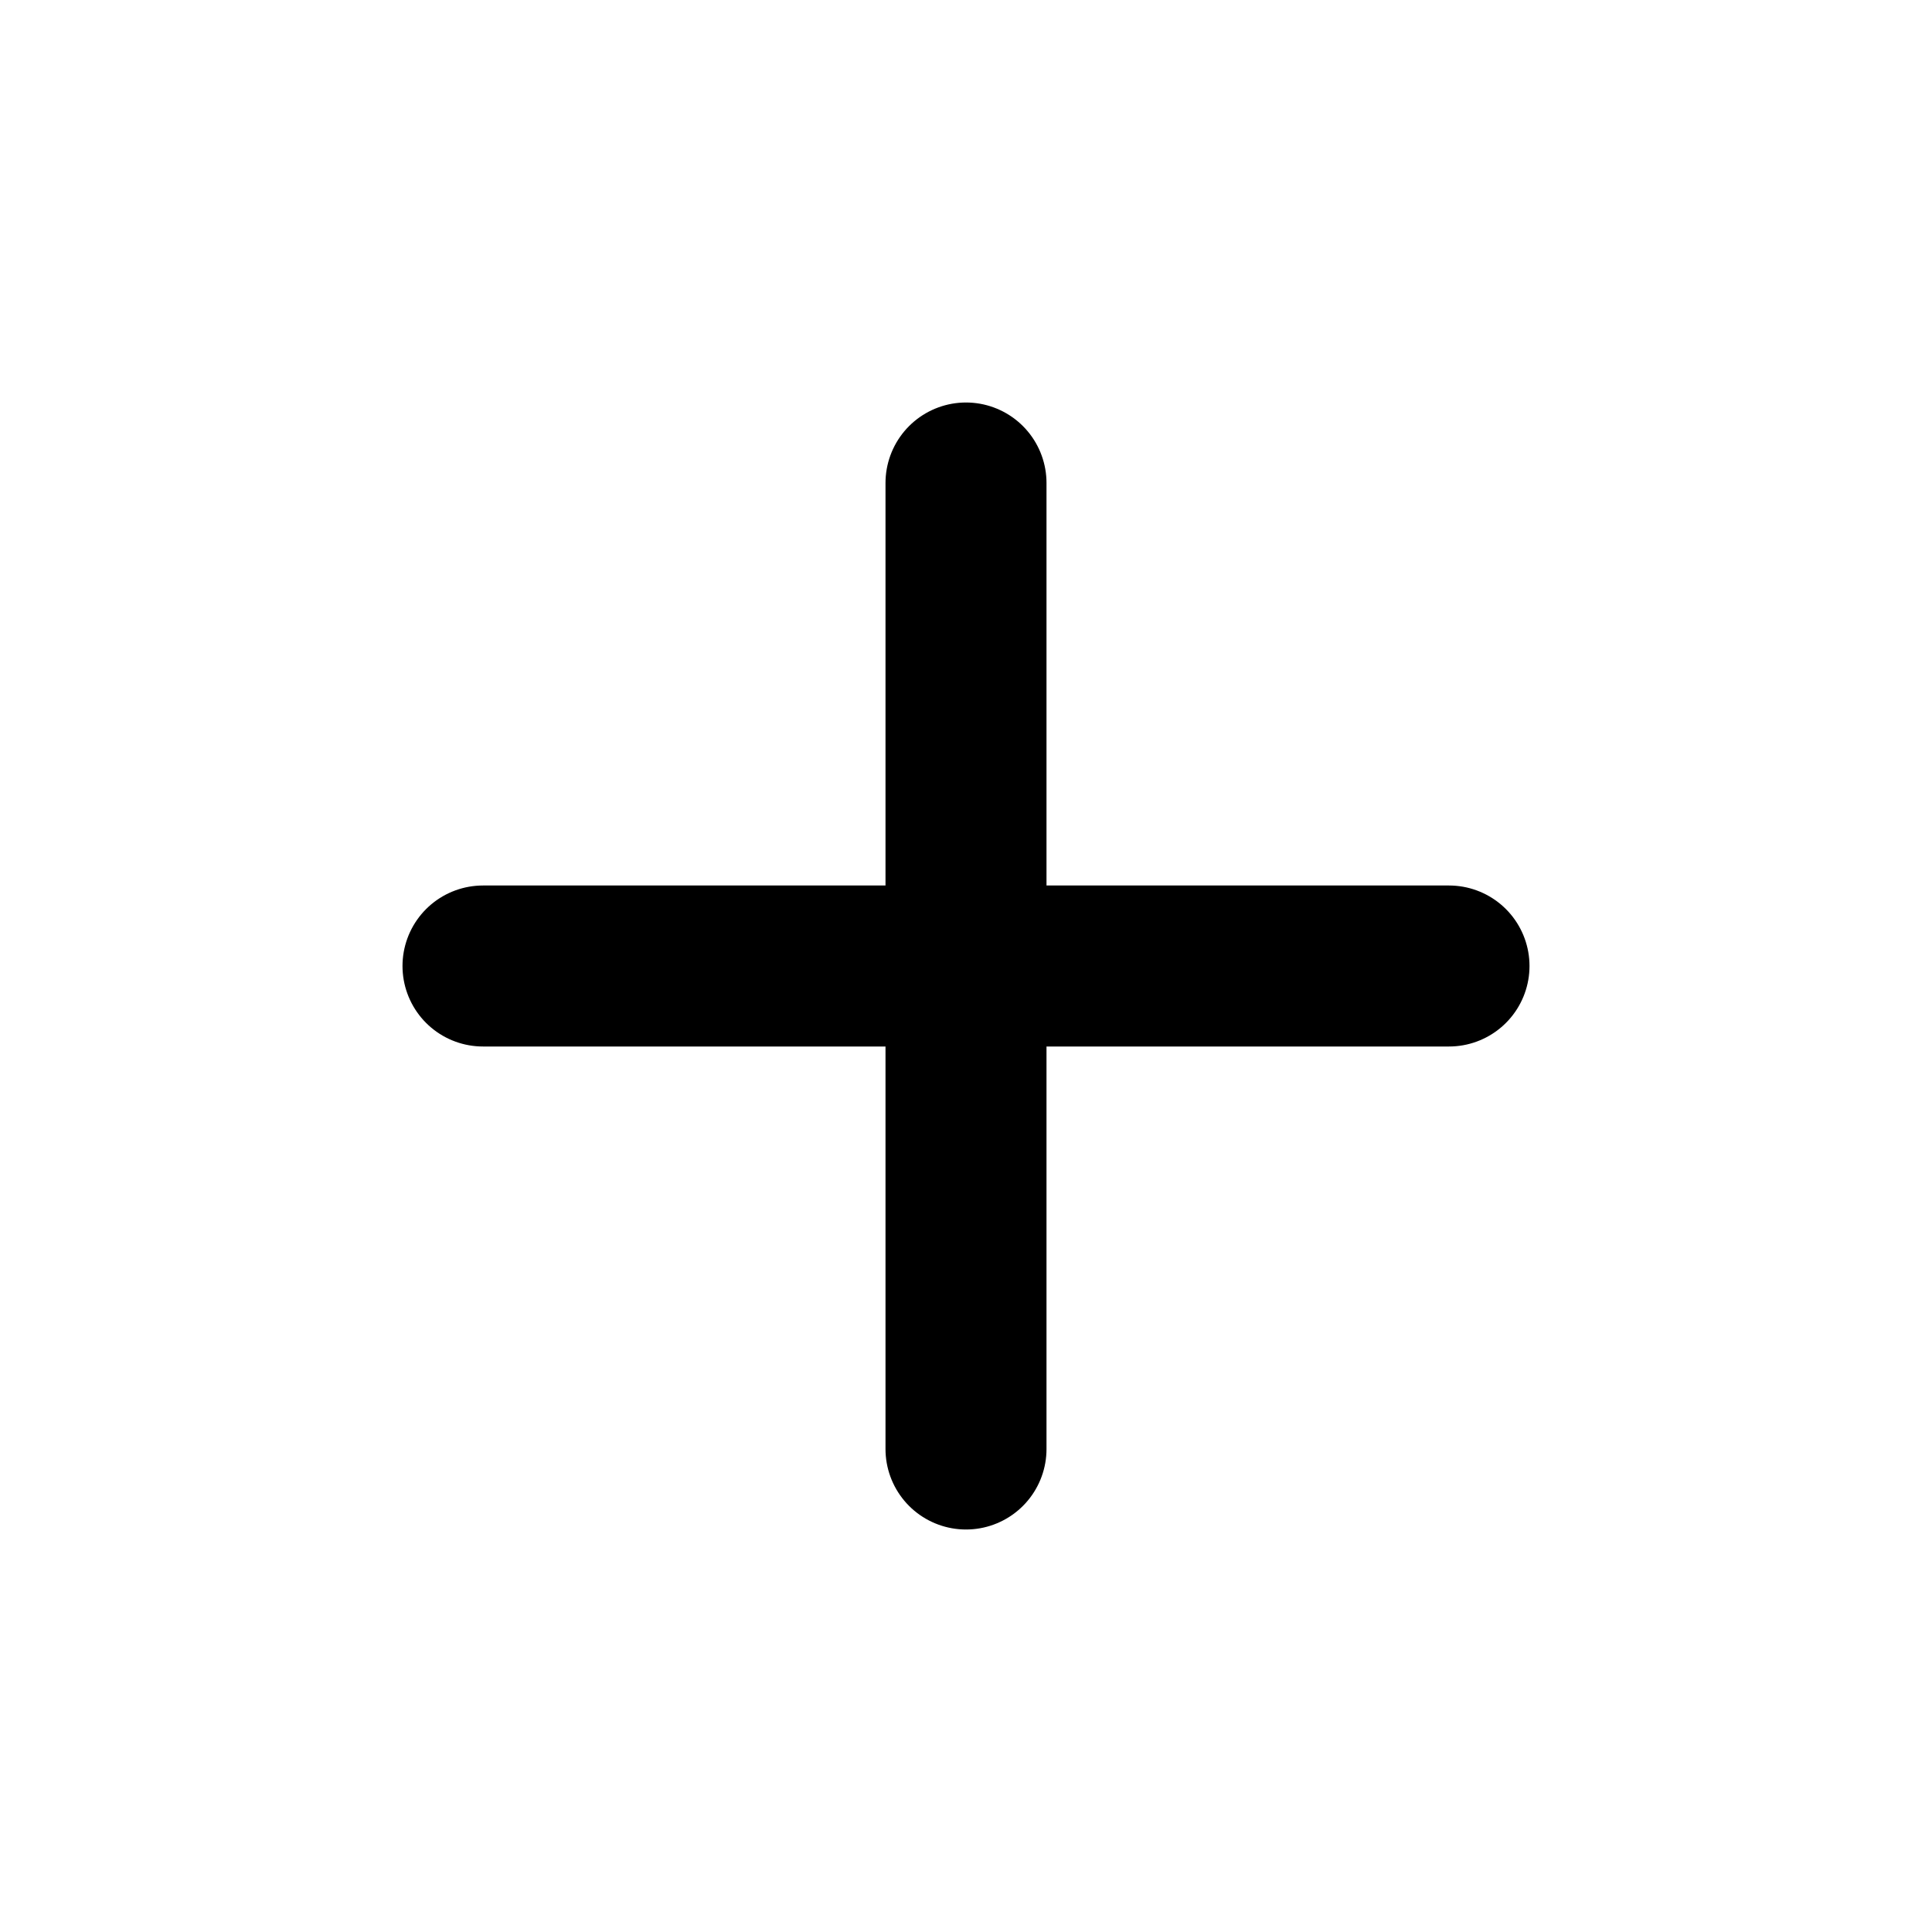
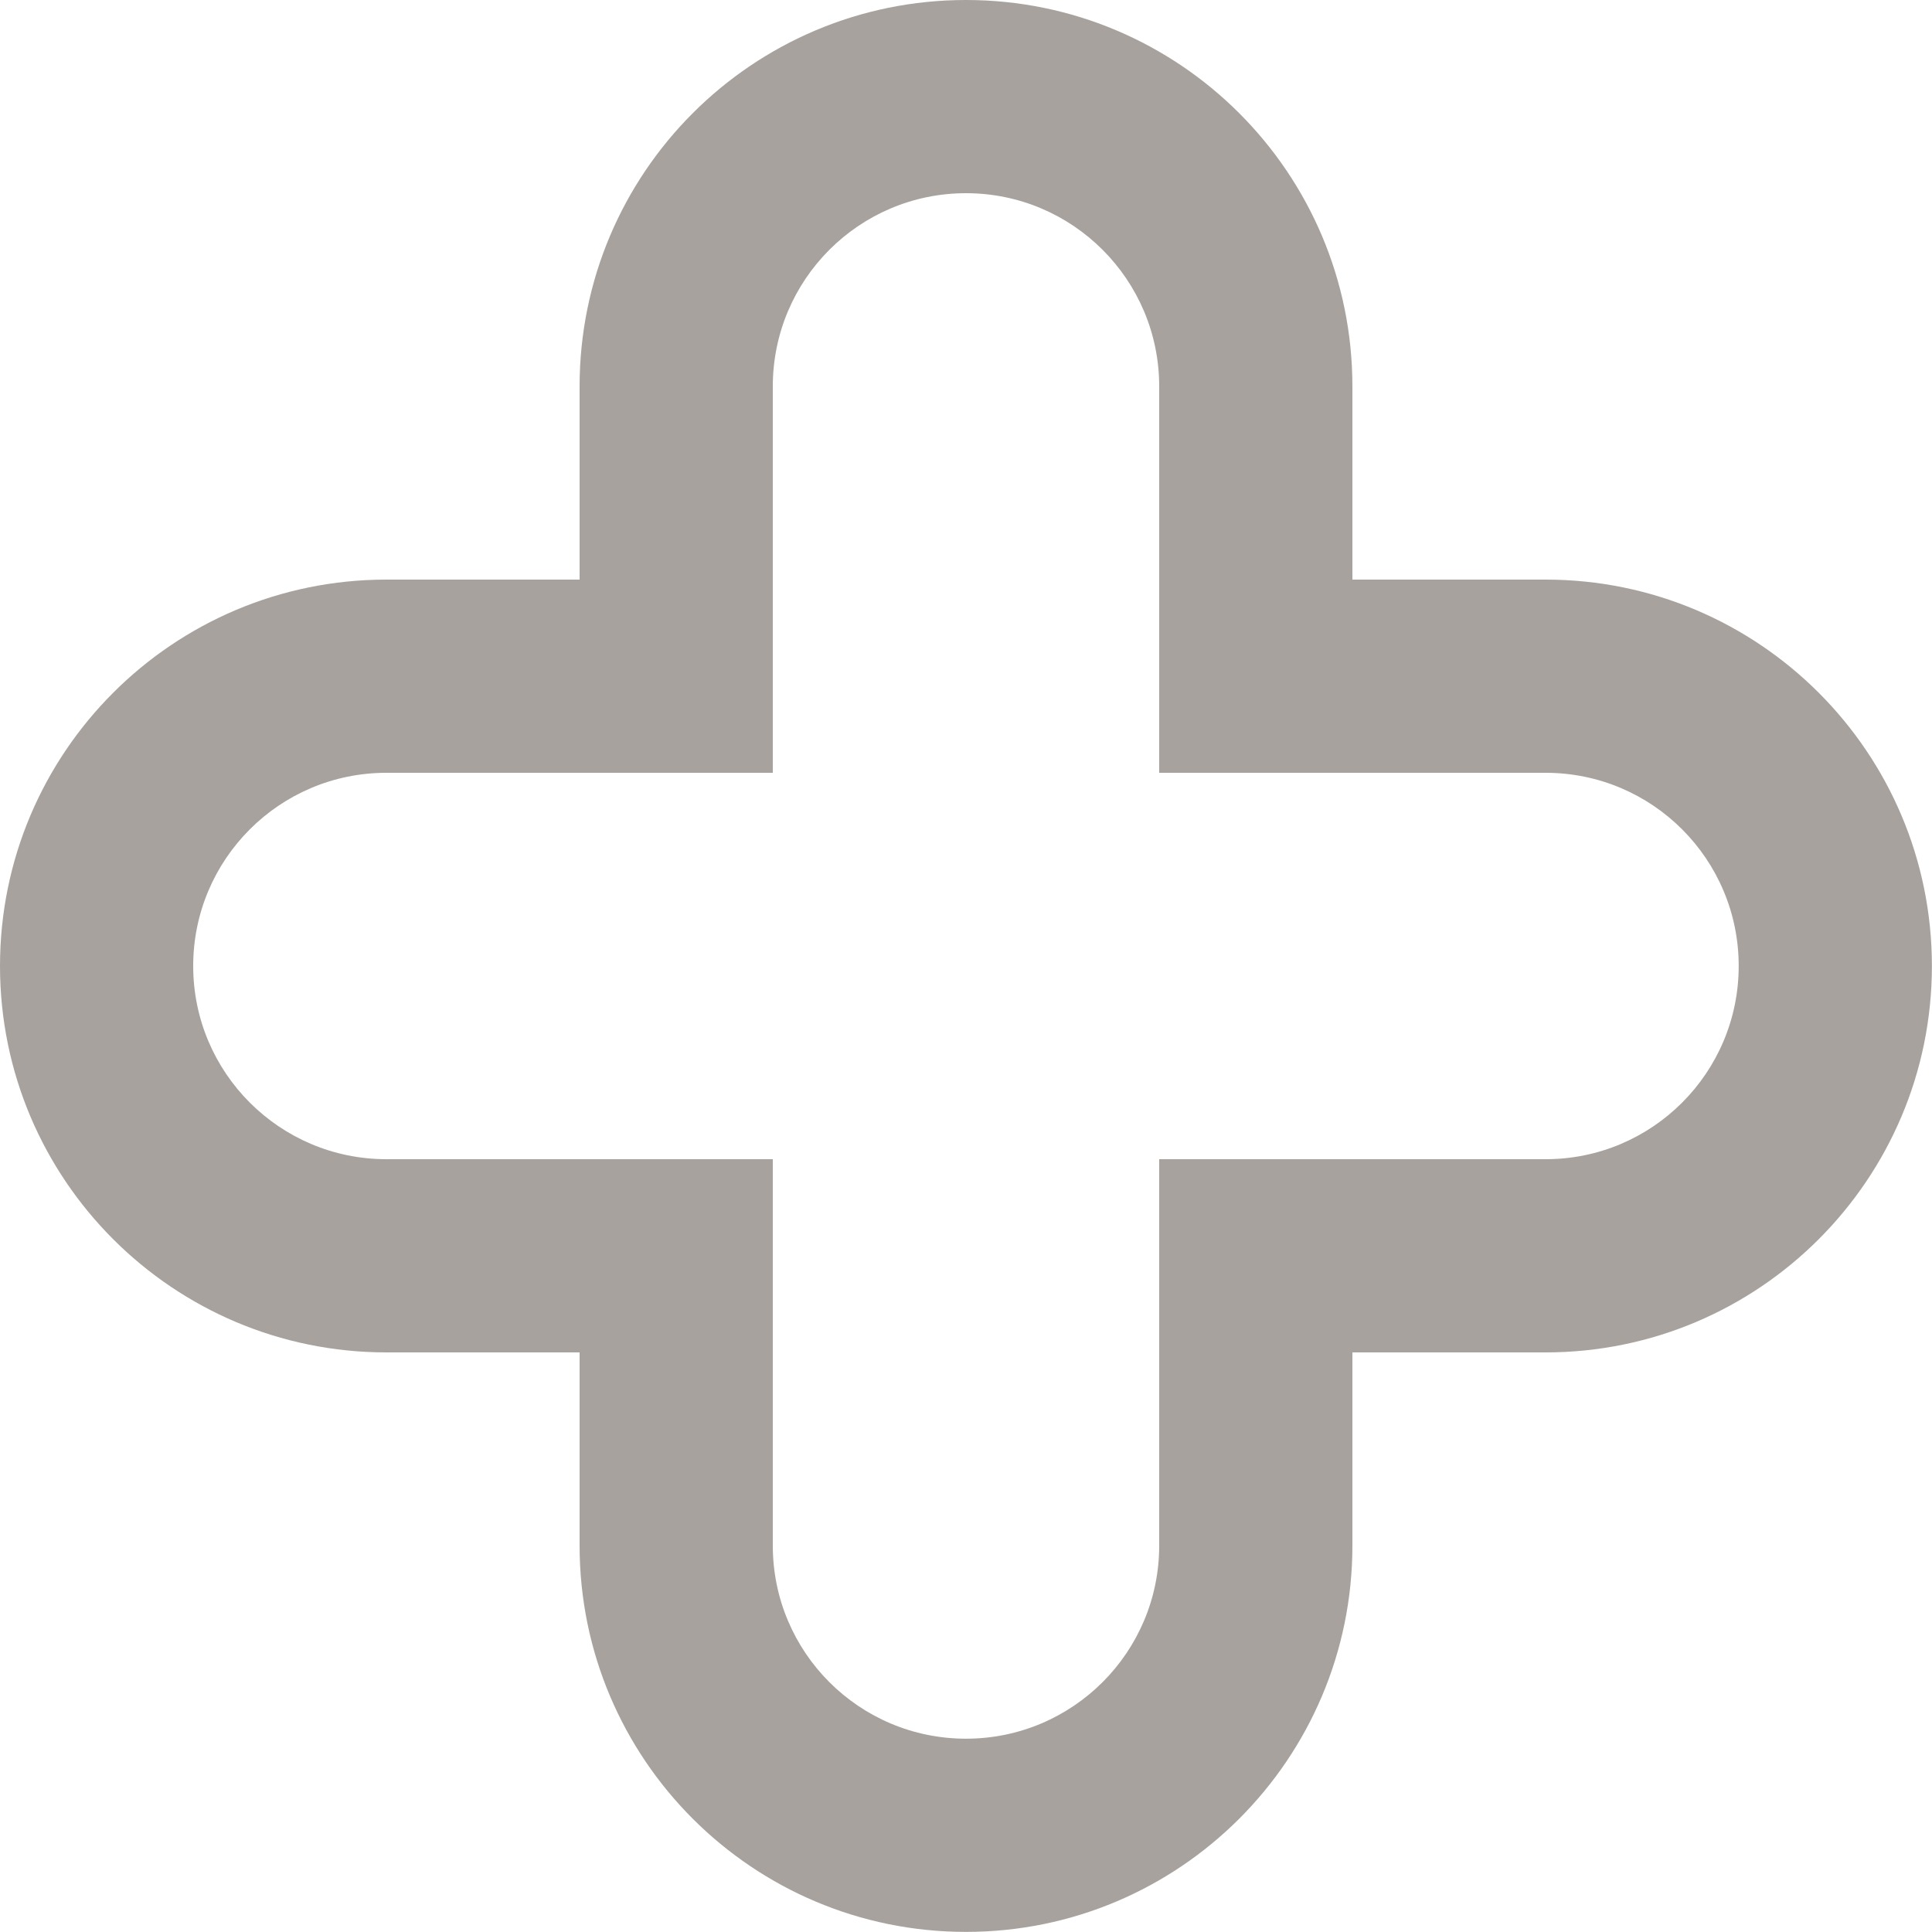
- <svg xmlns="http://www.w3.org/2000/svg" width="24" height="24" viewBox="0 0 24 24" fill="none">
-   <path d="M12 6V18M6 12H18" stroke="currentColor" stroke-width="2" stroke-linecap="round" stroke-linejoin="round" />
+ <svg xmlns="http://www.w3.org/2000/svg" width="19" height="19" viewBox="0 0 19 19" fill="none">
+   <path fill-rule="evenodd" clip-rule="evenodd" d="M5.7 3.8C5.7 1.701 7.401 0 9.5 0C11.598 0 13.3 1.701 13.3 3.8V5.7H15.2C17.298 5.7 18.999 7.401 18.999 9.5C18.999 11.598 17.298 13.3 15.2 13.3H13.3V15.2C13.3 17.298 11.598 18.999 9.5 18.999C7.401 18.999 5.7 17.298 5.7 15.2V13.3H3.8C1.701 13.3 0 11.598 0 9.5C0 7.401 1.701 5.7 3.8 5.7H5.7V3.8ZM9.5 1.9C8.45 1.9 7.6 2.751 7.6 3.8V7.6H3.8C2.751 7.6 1.9 8.45 1.9 9.5C1.9 10.549 2.751 11.4 3.8 11.4H7.6V15.2C7.6 16.249 8.45 17.099 9.5 17.099C10.549 17.099 11.4 16.249 11.4 15.2V11.4H15.2C16.249 11.4 17.099 10.549 17.099 9.5C17.099 8.45 16.249 7.6 15.2 7.6H11.4V3.8C11.4 2.751 10.549 1.9 9.5 1.9Z" fill="#A8A29E" />
</svg>
